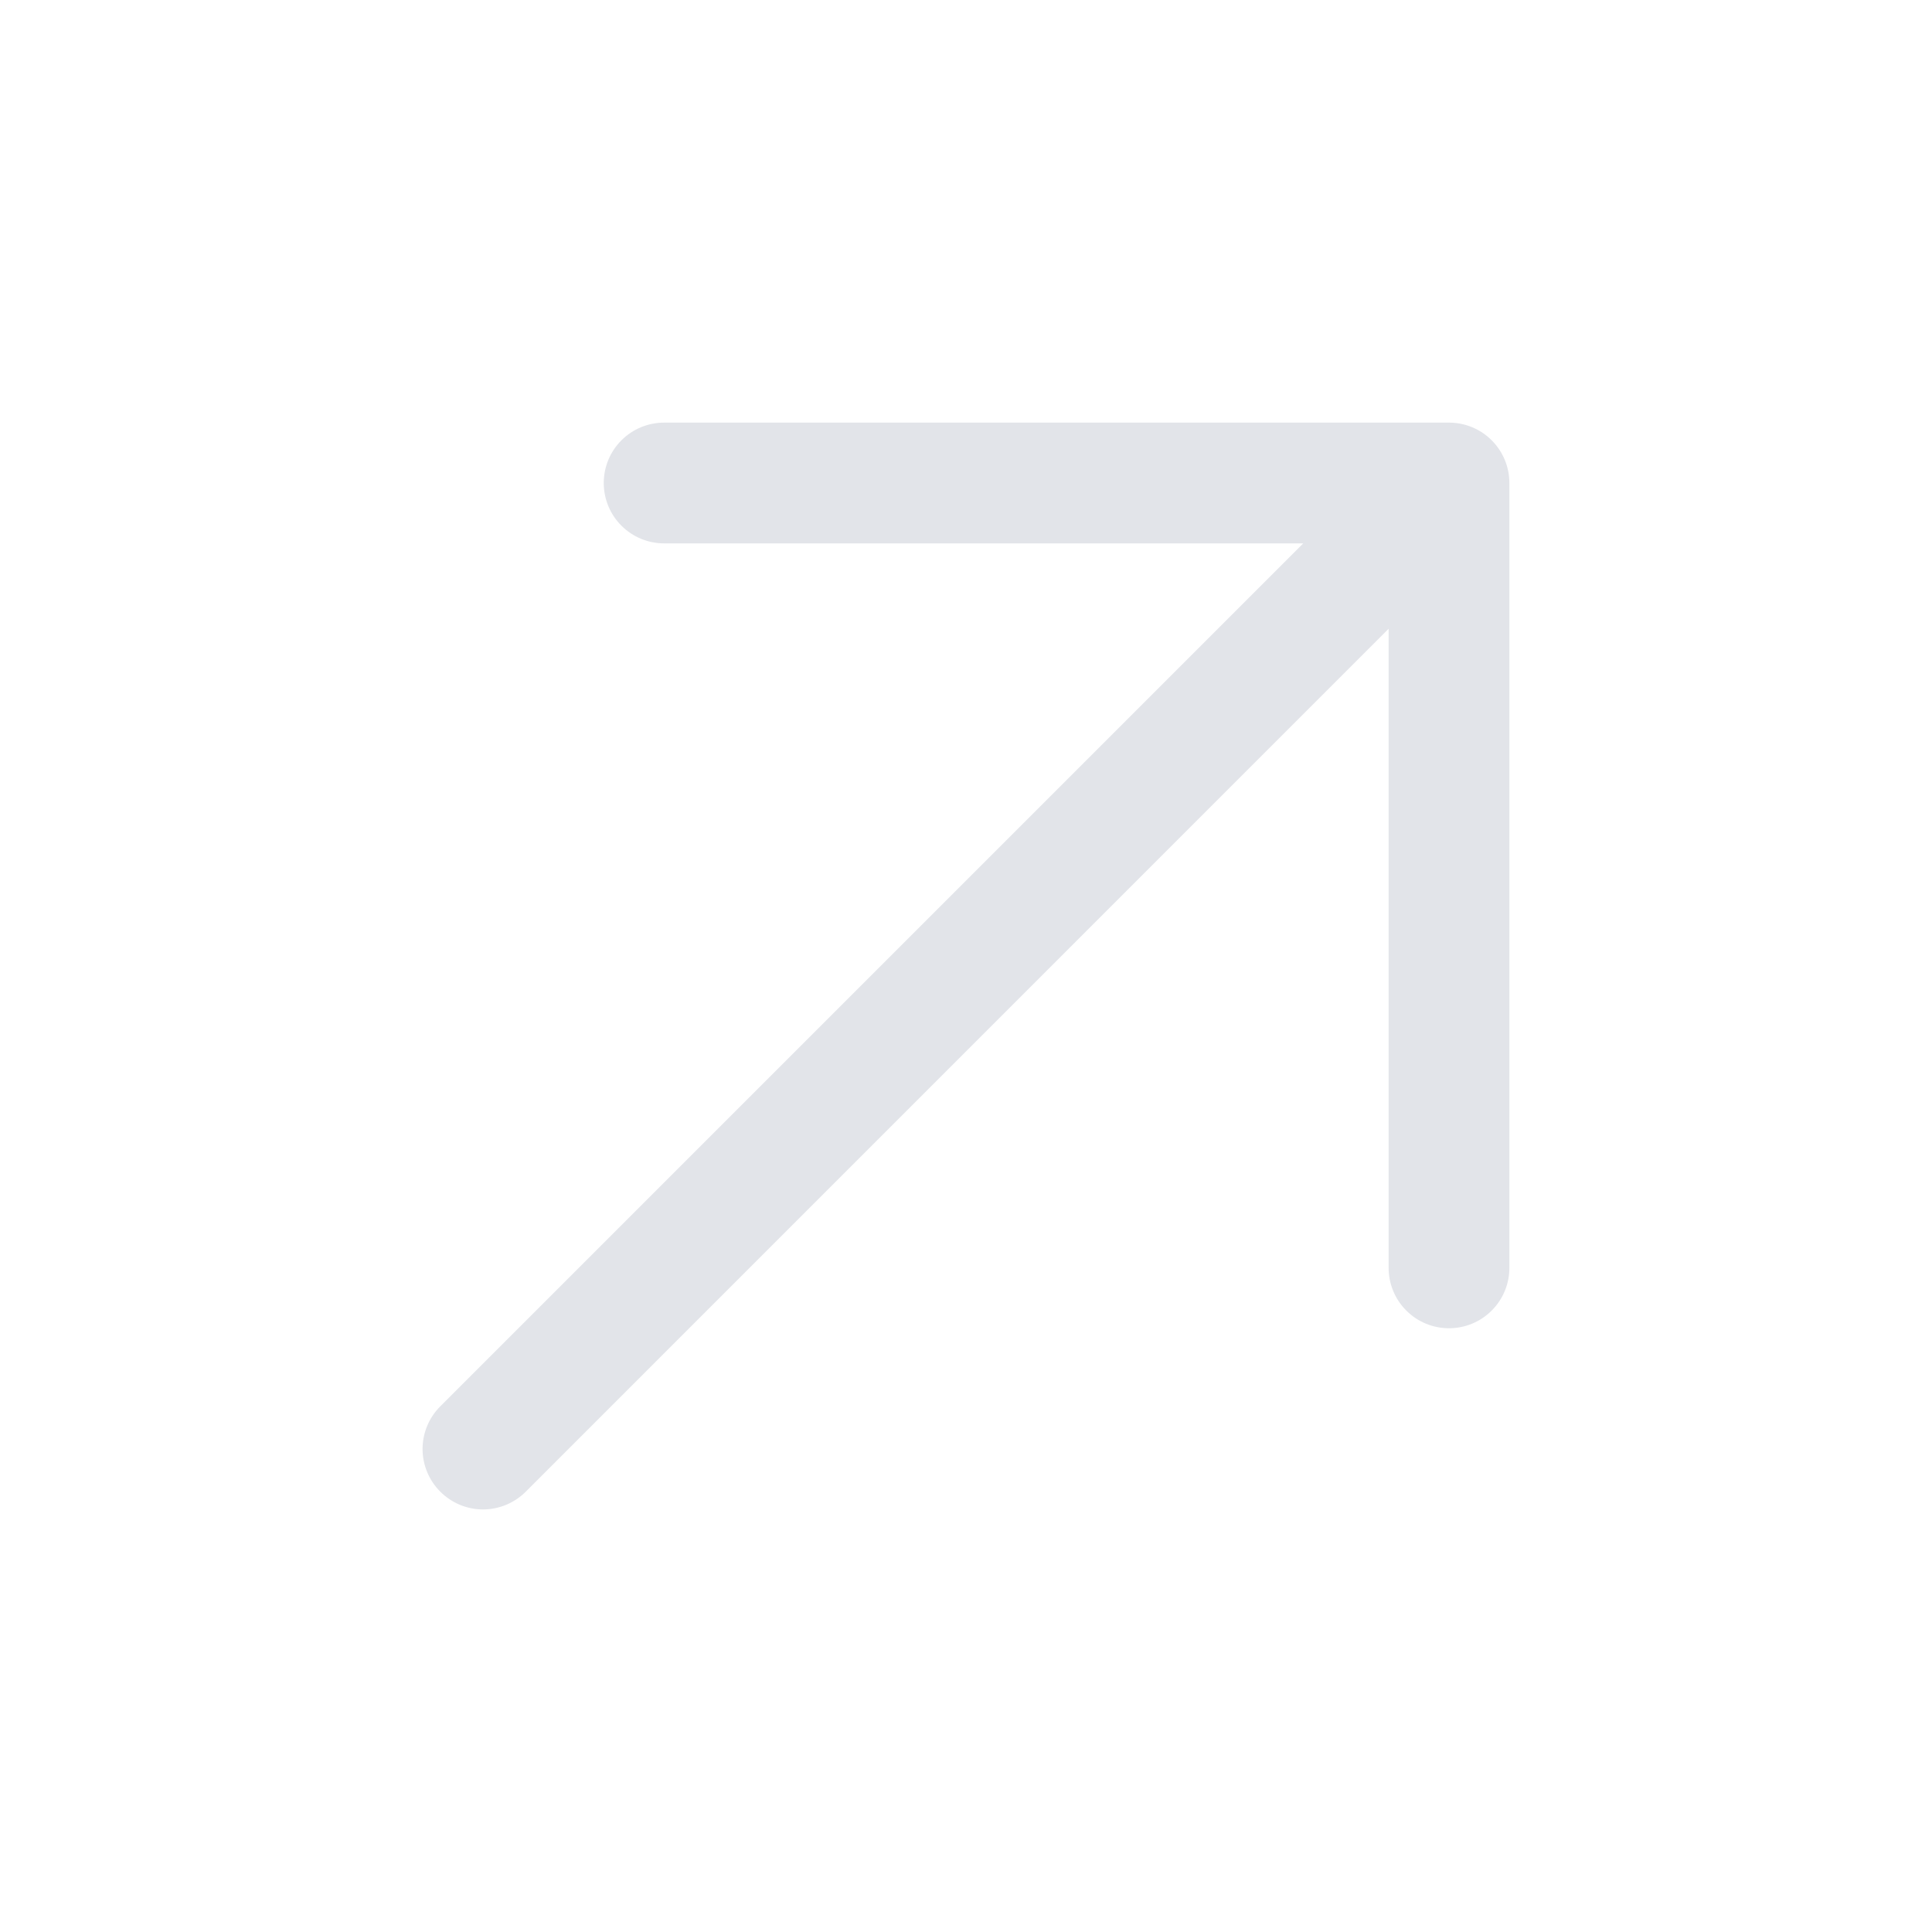
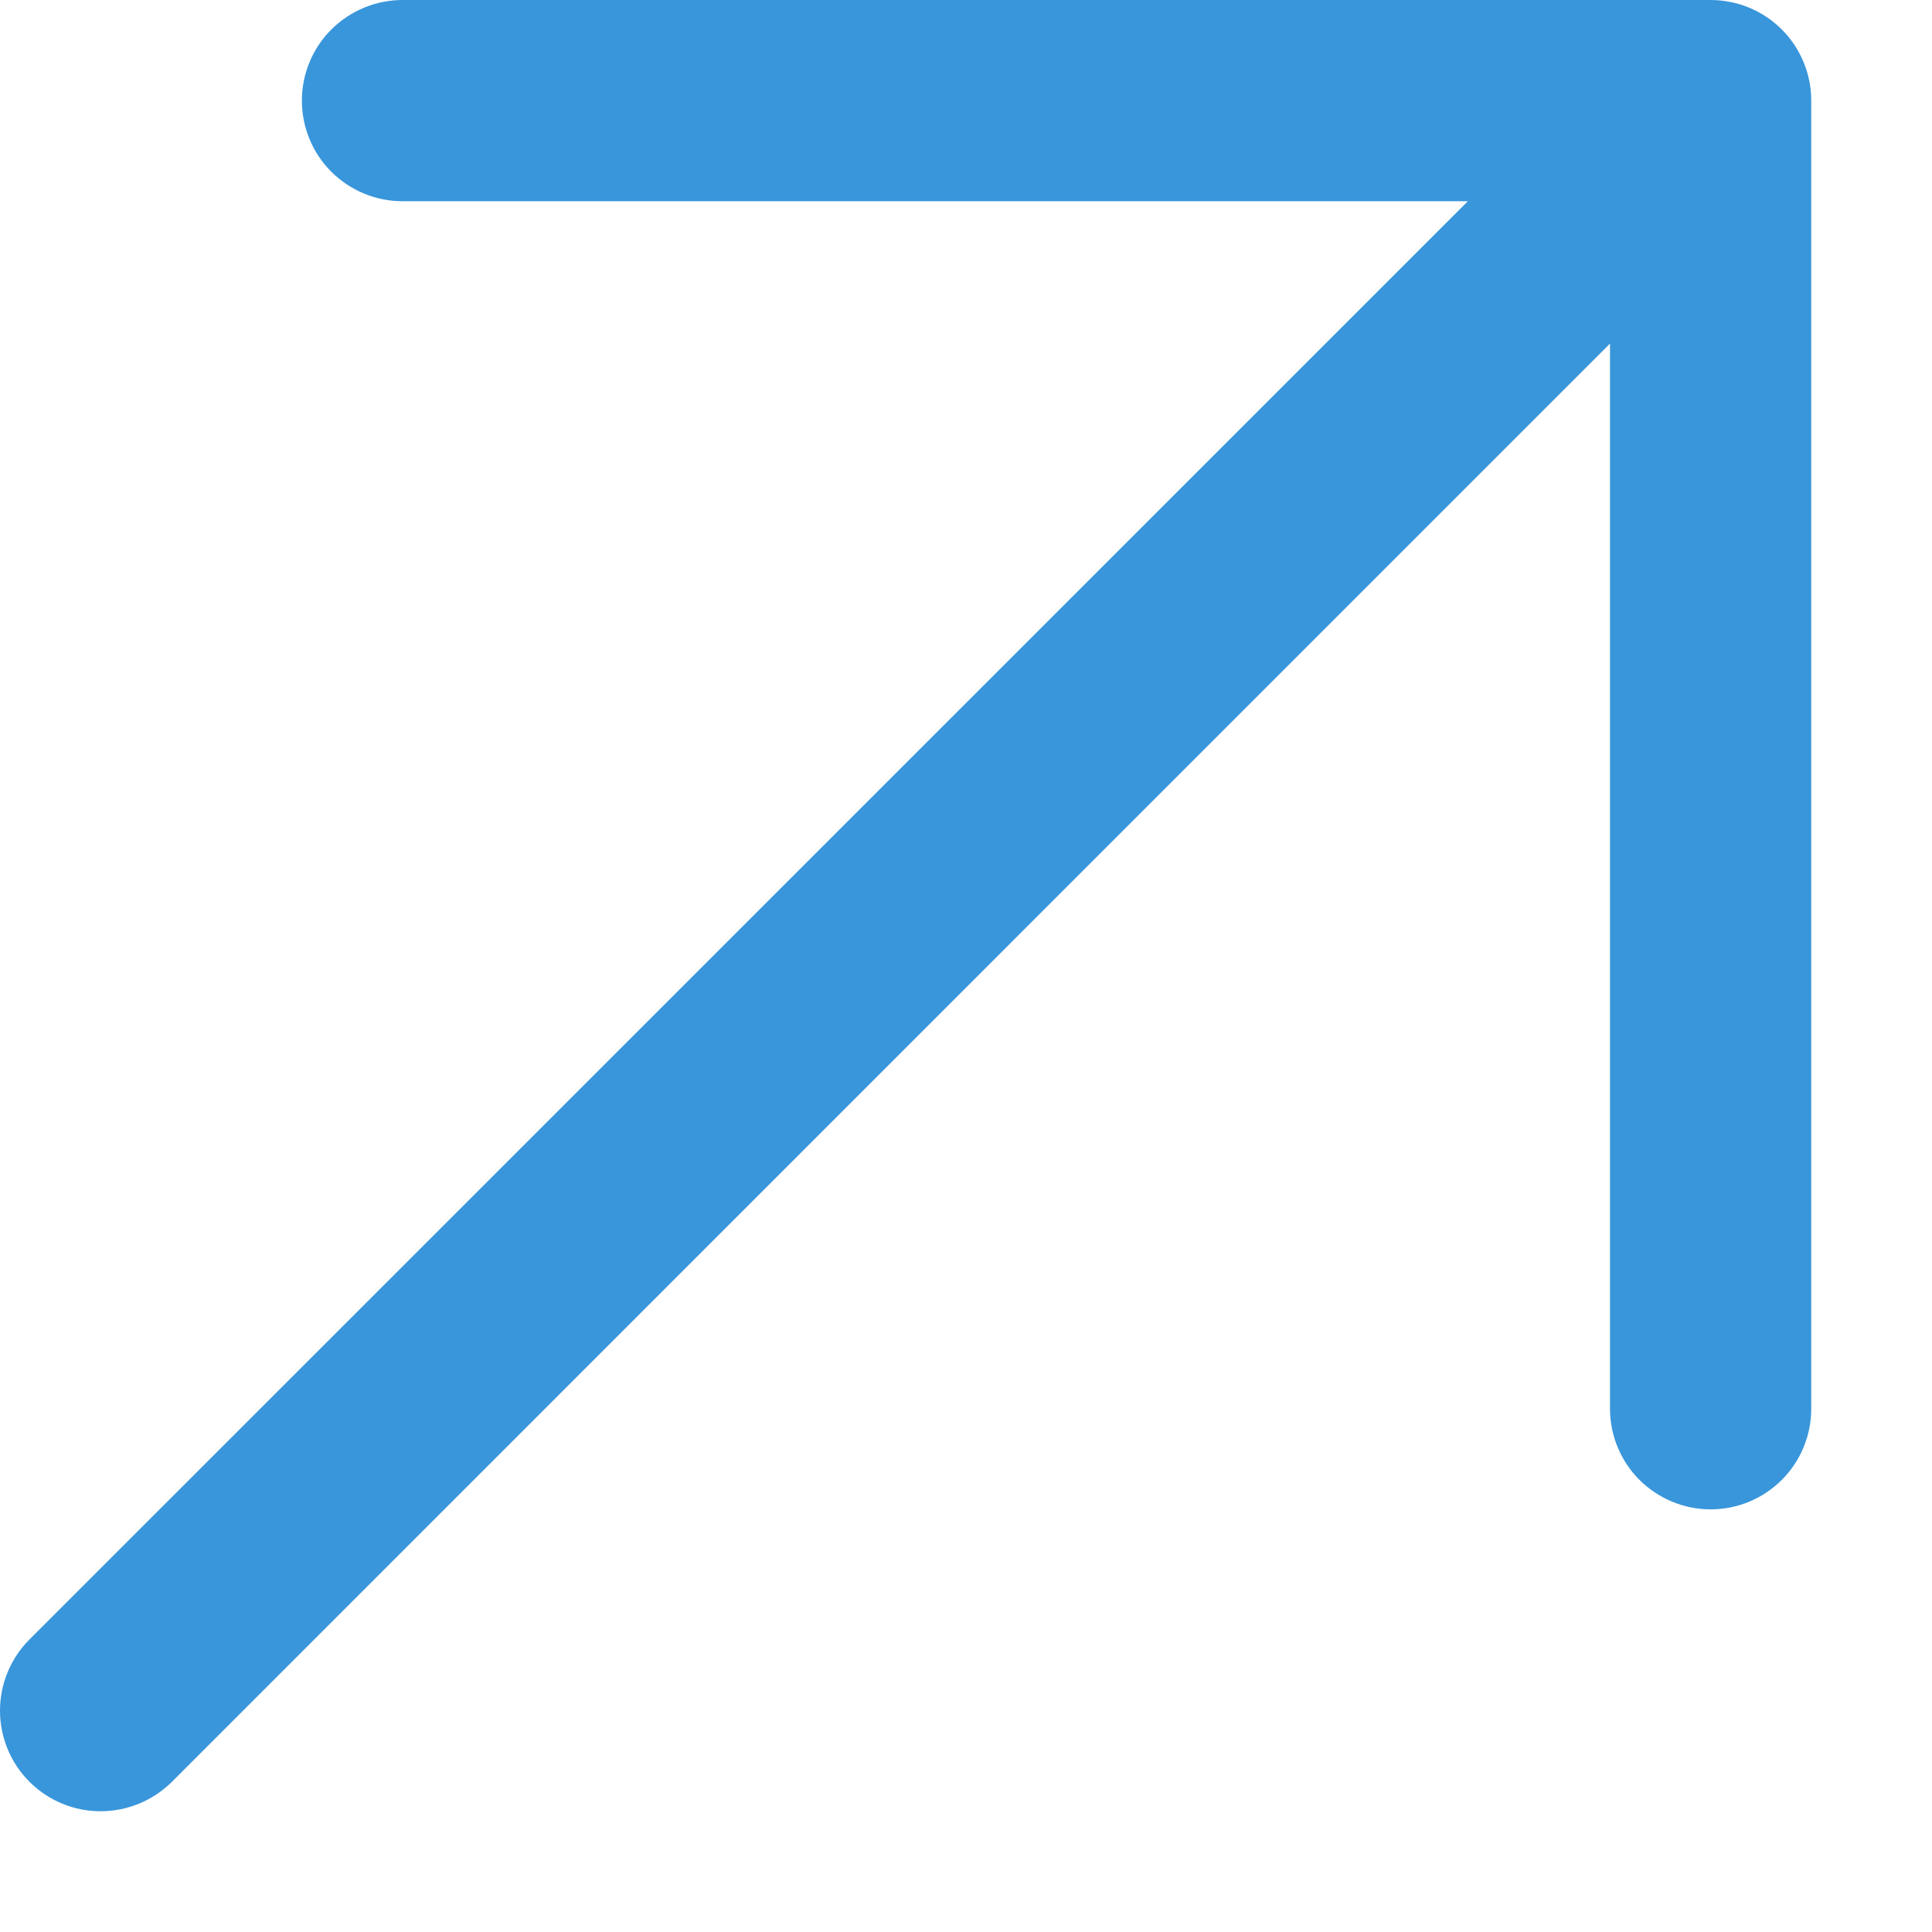
- <svg xmlns="http://www.w3.org/2000/svg" width="32" height="32" viewBox="0 0 32 32" fill="none">
-   <path d="M25 8V21C25 21.265 24.895 21.52 24.707 21.707C24.52 21.895 24.265 22 24 22C23.735 22 23.48 21.895 23.293 21.707C23.105 21.52 23 21.265 23 21V10.414L8.708 24.707C8.52 24.895 8.265 25.001 8 25.001C7.735 25.001 7.48 24.895 7.293 24.707C7.105 24.52 6.999 24.265 6.999 24C6.999 23.735 7.105 23.48 7.293 23.293L21.586 9H11C10.735 9 10.48 8.895 10.293 8.707C10.105 8.52 10 8.265 10 8C10 7.735 10.105 7.48 10.293 7.293C10.48 7.105 10.735 7 11 7H24C24.265 7 24.52 7.105 24.707 7.293C24.895 7.48 25 7.735 25 8Z" fill="#E2E4E9" />
+ <svg xmlns="http://www.w3.org/2000/svg" width="12" height="12" viewBox="0 0 12 12" fill="none">
+   <path d="M11.25 0.625V8.75C11.25 8.916 11.184 9.075 11.067 9.192C10.95 9.309 10.791 9.375 10.625 9.375C10.46 9.375 10.301 9.309 10.183 9.192C10.066 9.075 10 8.916 10 8.75V2.134L1.068 11.067C0.95 11.184 0.791 11.25 0.625 11.25C0.459 11.25 0.3 11.184 0.183 11.067C0.066 10.95 0 10.791 0 10.625C0 10.459 0.066 10.3 0.183 10.183L9.117 1.25H2.5C2.335 1.25 2.176 1.184 2.058 1.067C1.941 0.95 1.875 0.791 1.875 0.625C1.875 0.459 1.941 0.3 2.058 0.183C2.176 0.066 2.335 0 2.5 0H10.625C10.791 0 10.95 0.066 11.067 0.183C11.184 0.3 11.25 0.459 11.25 0.625Z" fill="#3996DB" />
</svg>
